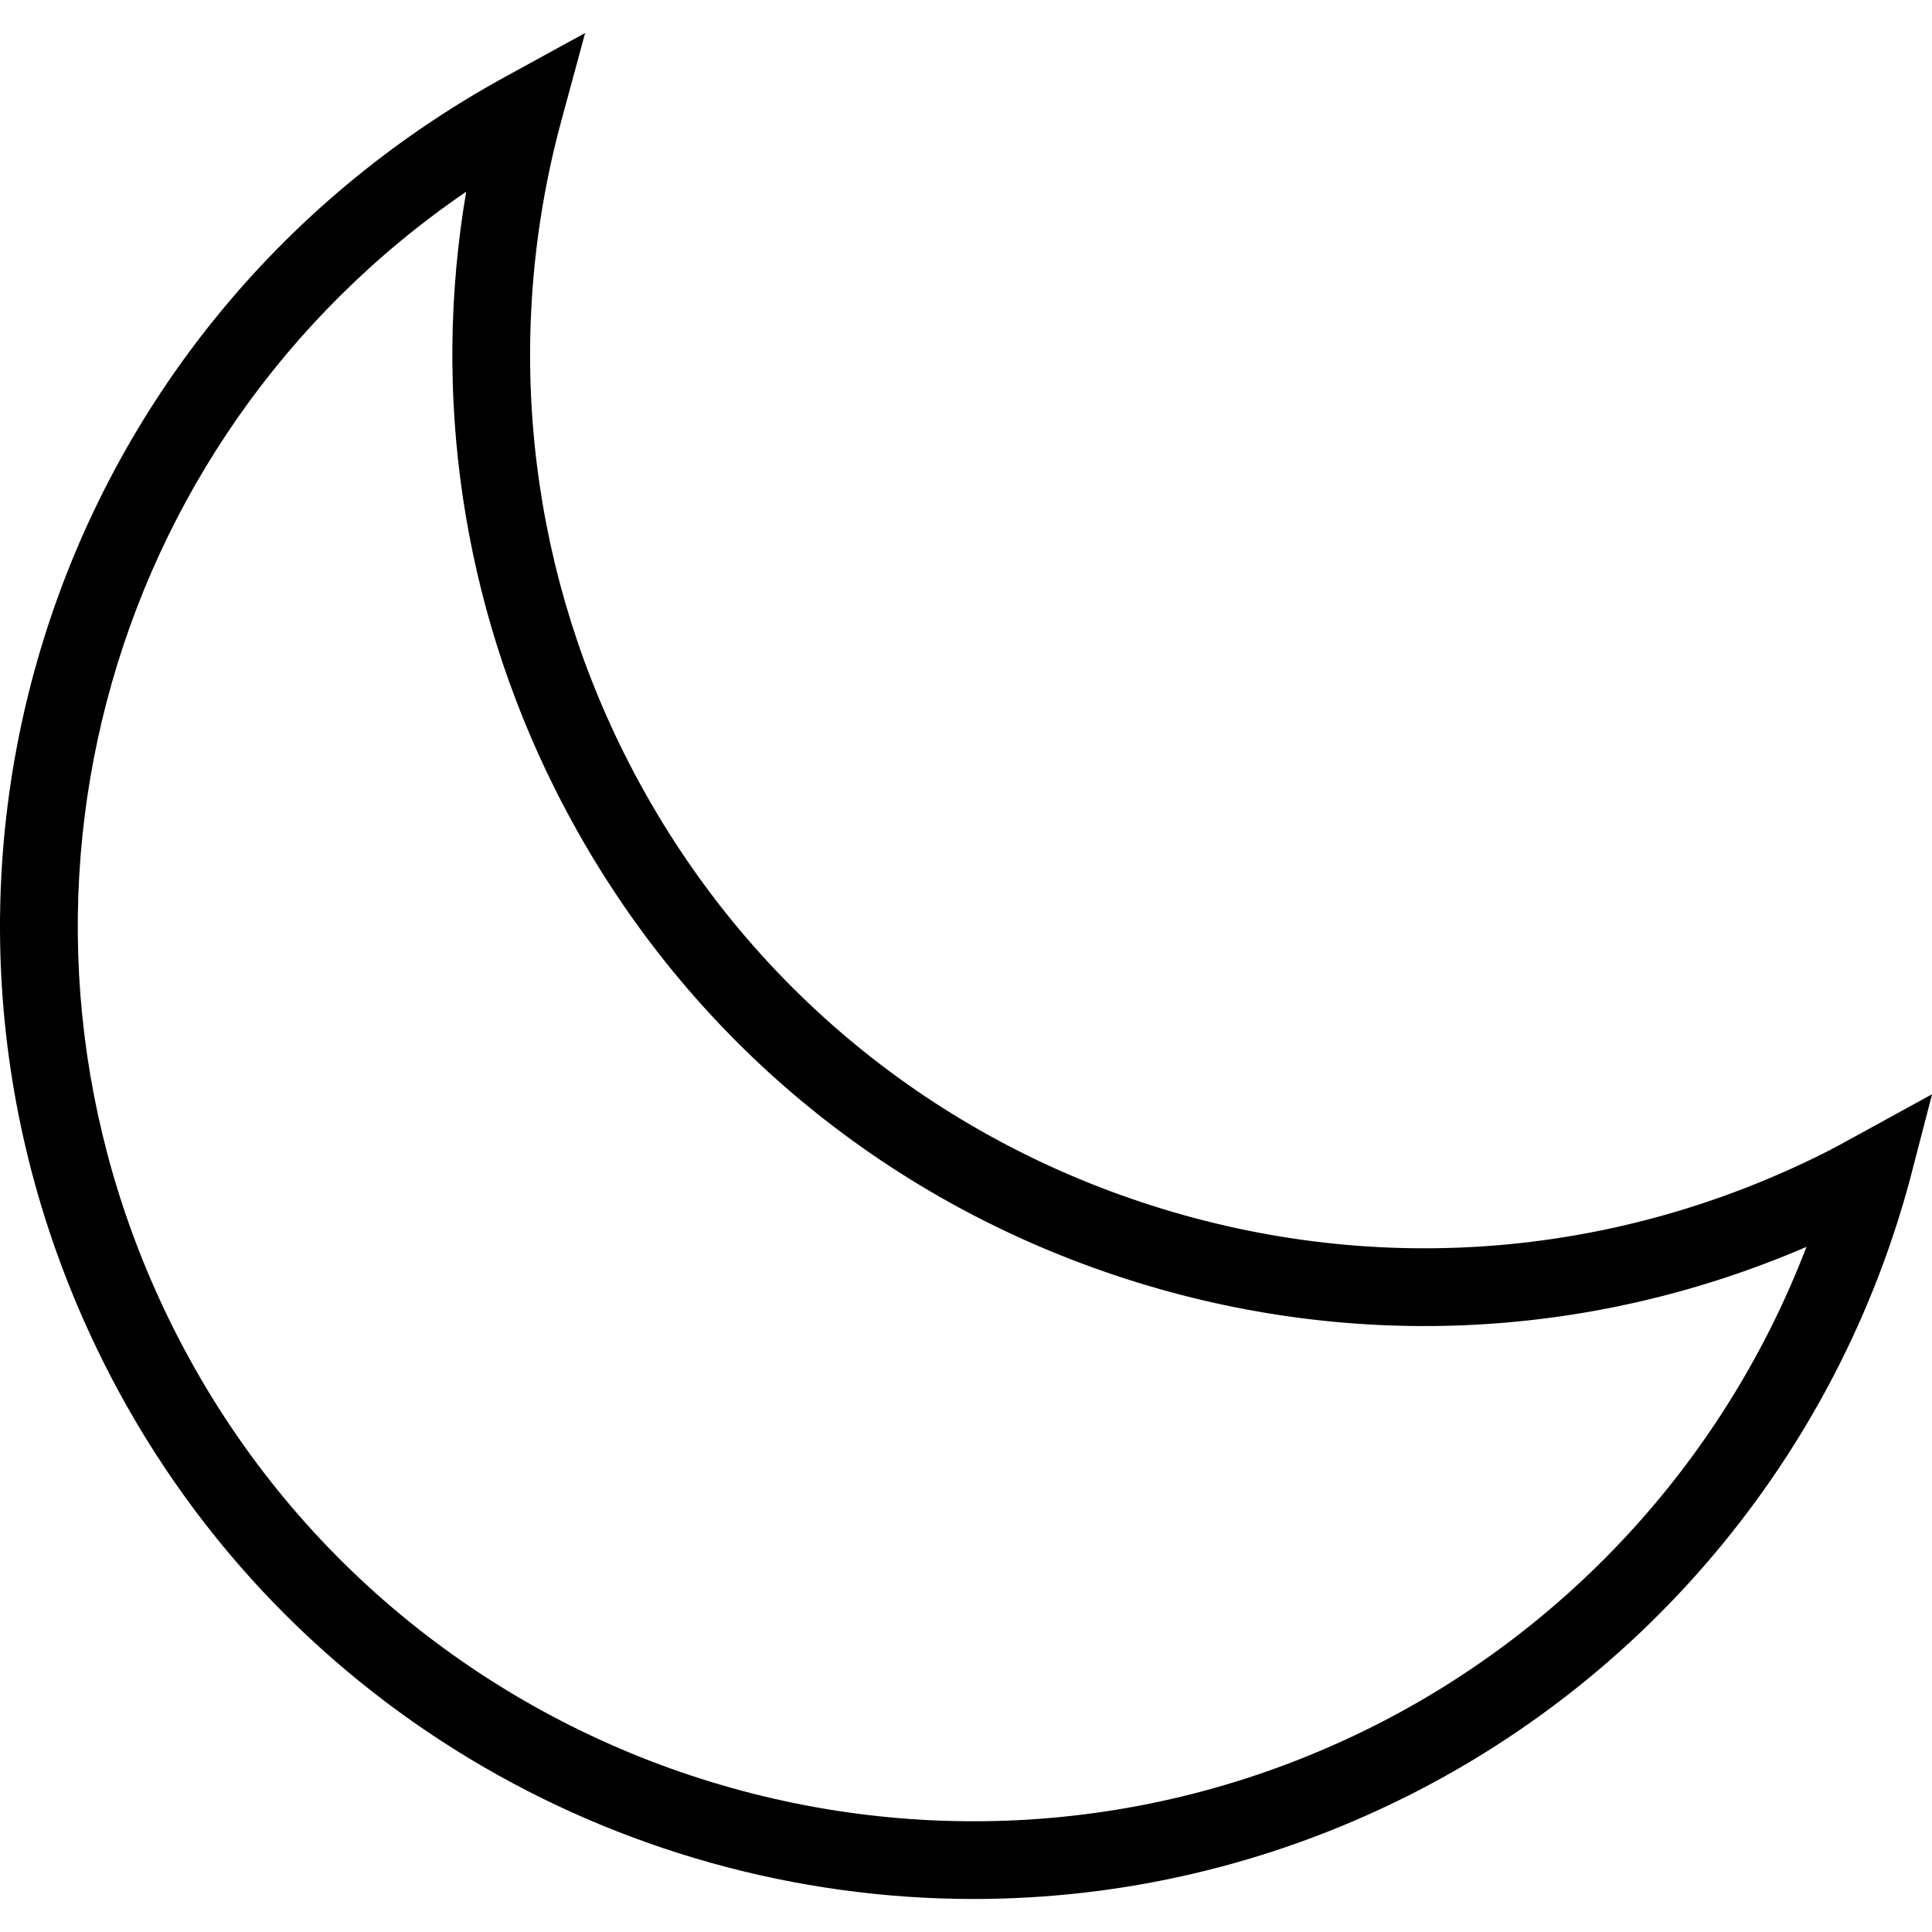
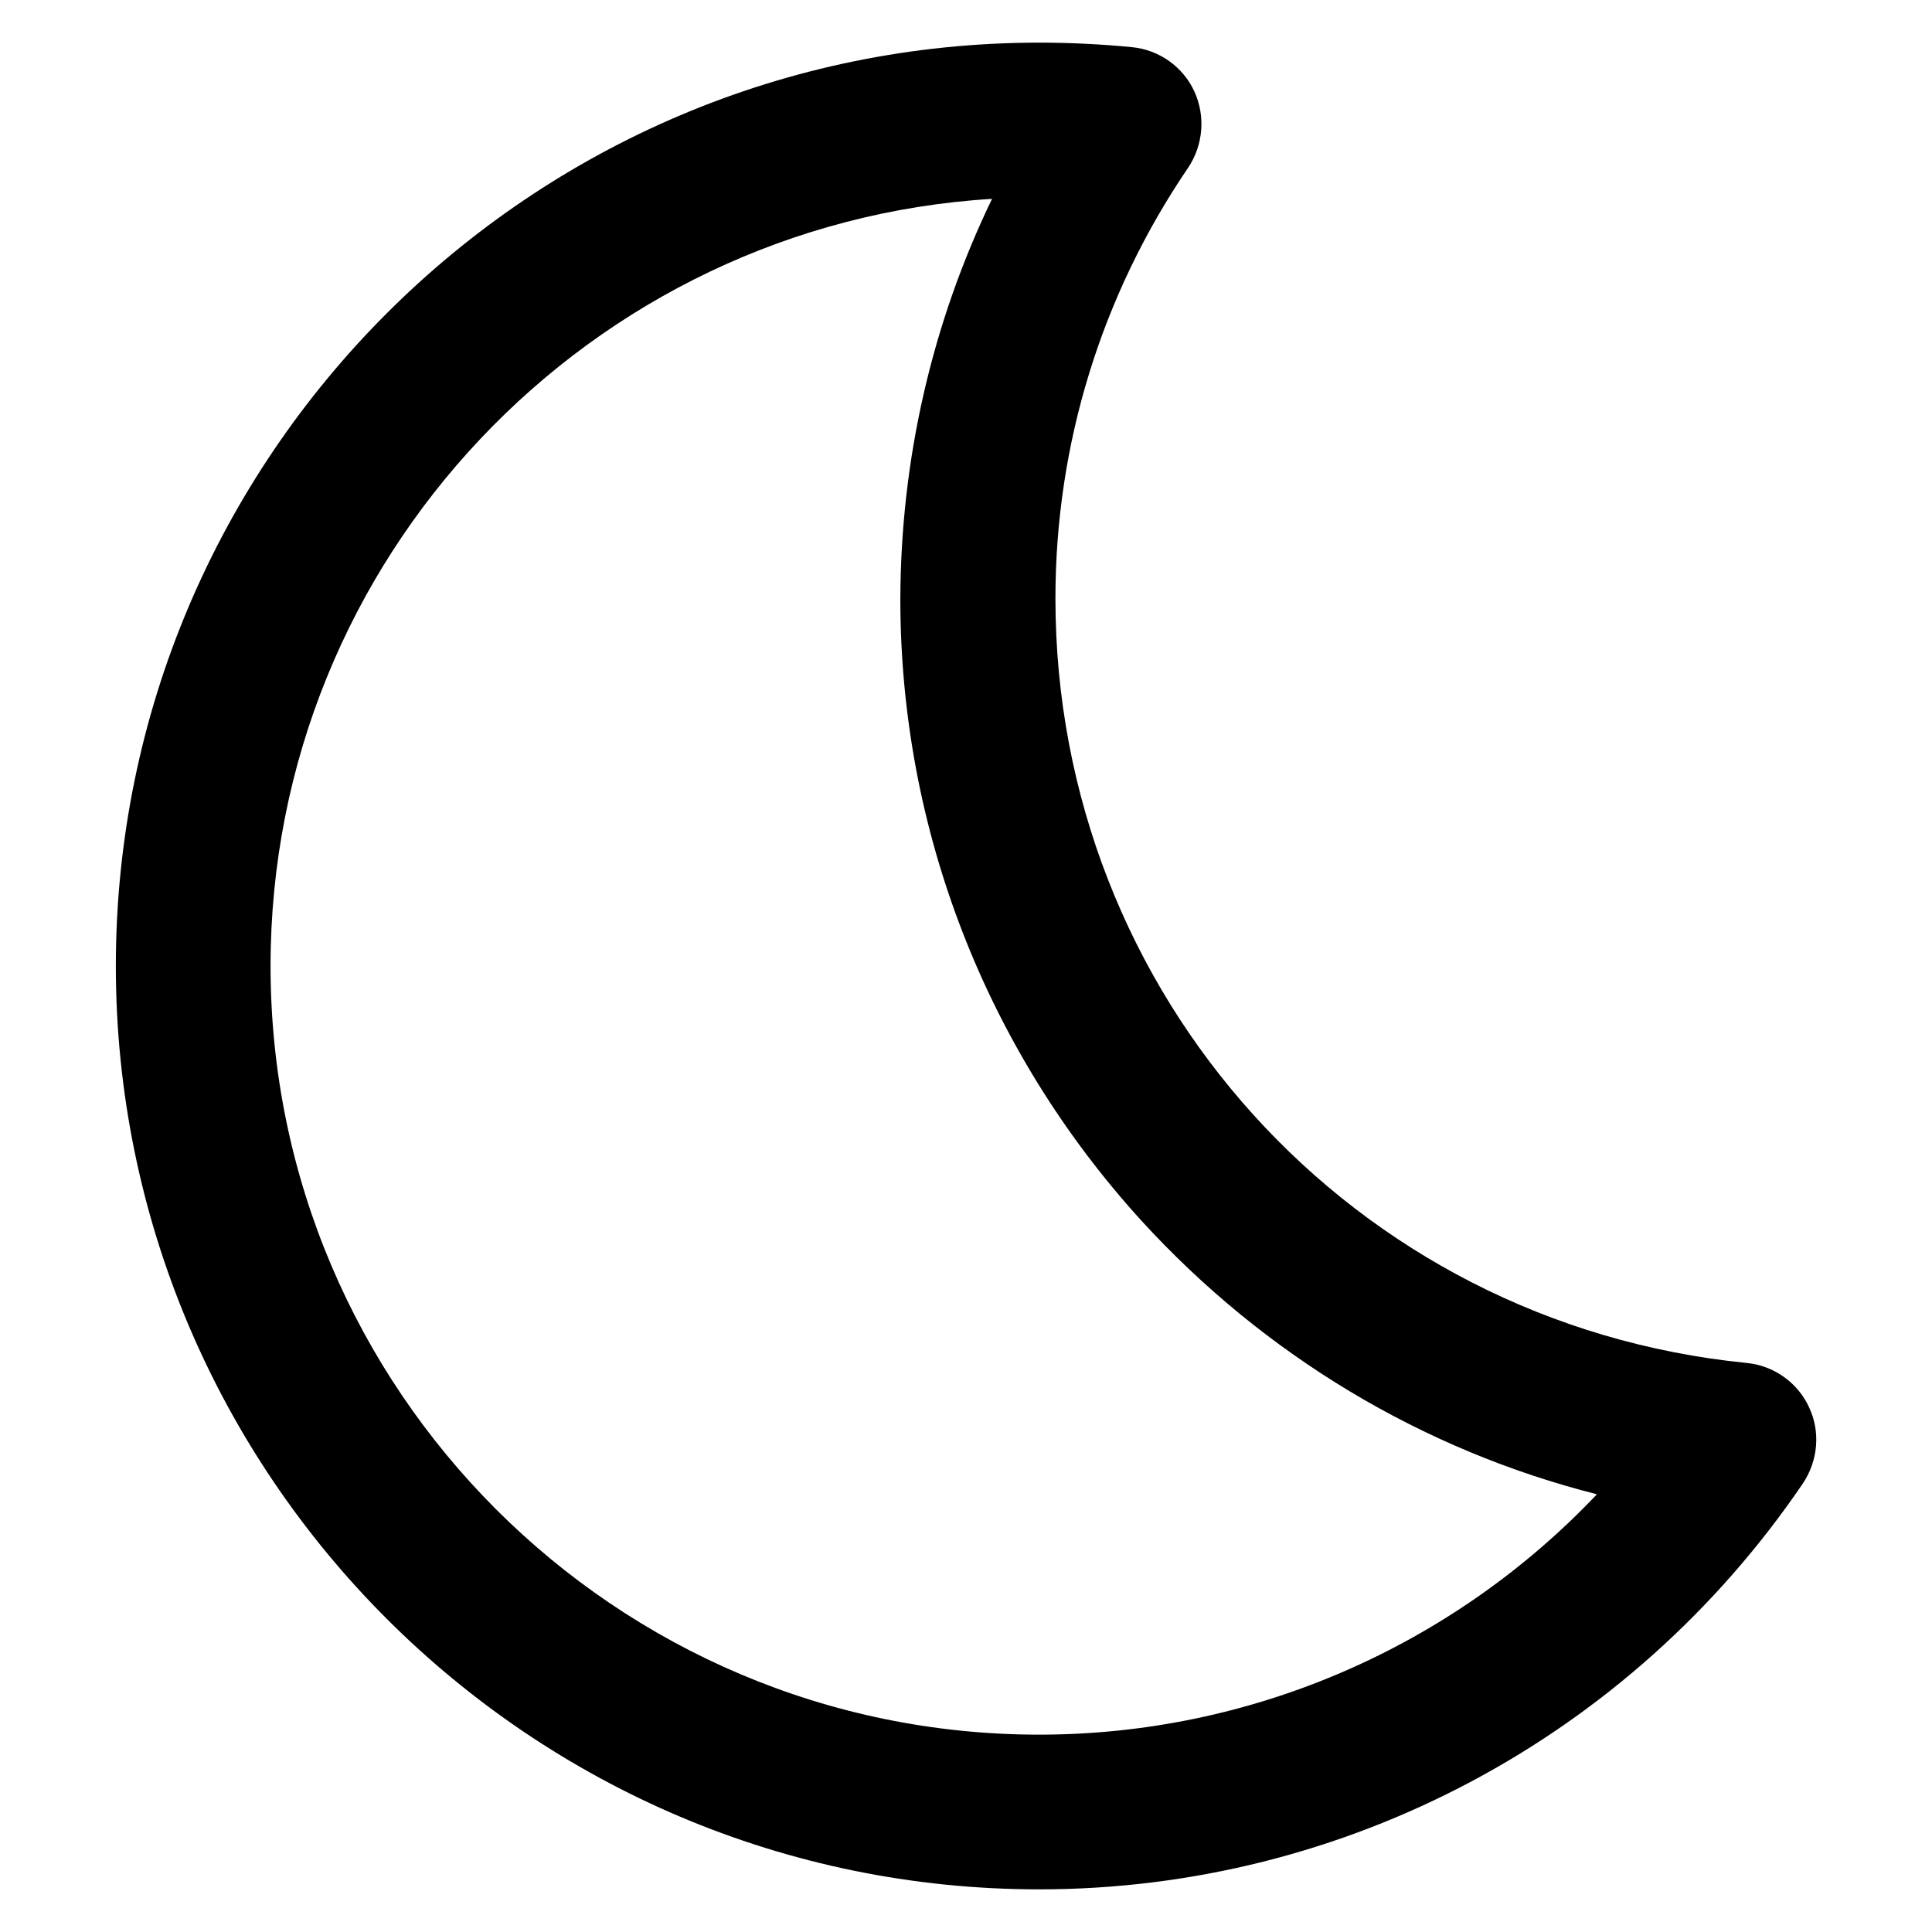
- <svg xmlns="http://www.w3.org/2000/svg" version="1.1" id="Capa_1" x="0px" y="0px" viewBox="0 0 49.739 49.739" style="enable-background:new 0 0 49.739 49.739;" xml:space="preserve">
-   <path d="M25.068,48.889c-9.173,0-18.017-5.06-22.396-13.804C-3.373,23.008,1.164,8.467,13.003,1.979l2.061-1.129l-0.615,2.268  c-1.479,5.459-0.899,11.25,1.633,16.306c2.75,5.493,7.476,9.587,13.305,11.526c5.831,1.939,12.065,1.492,17.559-1.258v0  c0.25-0.125,0.492-0.258,0.734-0.391l2.061-1.13l-0.585,2.252c-1.863,6.873-6.577,12.639-12.933,15.822  C32.639,48.039,28.825,48.888,25.068,48.889z M12.002,4.936c-9.413,6.428-12.756,18.837-7.54,29.253  c5.678,11.34,19.522,15.945,30.864,10.268c5.154-2.582,9.136-7.012,11.181-12.357c-5.632,2.427-11.882,2.702-17.752,0.748  c-6.337-2.108-11.473-6.557-14.463-12.528C11.899,15.541,11.11,10.16,12.002,4.936z" />
+ <svg xmlns="http://www.w3.org/2000/svg" version="1.1" viewBox="0 0 512 512" enable-background="new 0 0 512 512">
  <g>
- </g>
-   <g>
- </g>
-   <g>
- </g>
-   <g>
- </g>
-   <g>
- </g>
-   <g>
- </g>
-   <g>
- </g>
-   <g>
- </g>
-   <g>
- </g>
-   <g>
- </g>
-   <g>
- </g>
-   <g>
- </g>
-   <g>
- </g>
-   <g>
- </g>
-   <g>
- </g>
+     <g>
+       <path d="m275.4,500.7c-135,0-244.7-109.8-244.7-244.7 1.06581e-14-134.9 109.8-244.7 244.7-244.7 8.2,0 16.4,0.4 24.6,1.2 7.2,0.7 13.5,5.2 16.5,11.7s2.4,14.2-1.6,20.2c-23,33.8-35.2,73.3-35.2,114.2 0,105 78.7,192.2 183.2,202.6 7.2,0.7 13.5,5.2 16.5,11.7 3.1,6.5 2.4,14.2-1.6,20.2-45.8,67.4-121.4,107.6-202.4,107.6zm-12.5-448c-106.5,6.5-191.2,95.2-191.2,203.3 1.42109e-14,112.3 91.4,203.7 203.7,203.7 56.4,0 109.6-23.4 147.8-63.7-46.2-11.7-88.1-36.8-120.8-72.6-41.1-45.2-63.8-103.6-63.8-164.6 0.1-37.1 8.4-73.2 24.3-106.1z" />
+     </g>
+   </g>
</svg>
